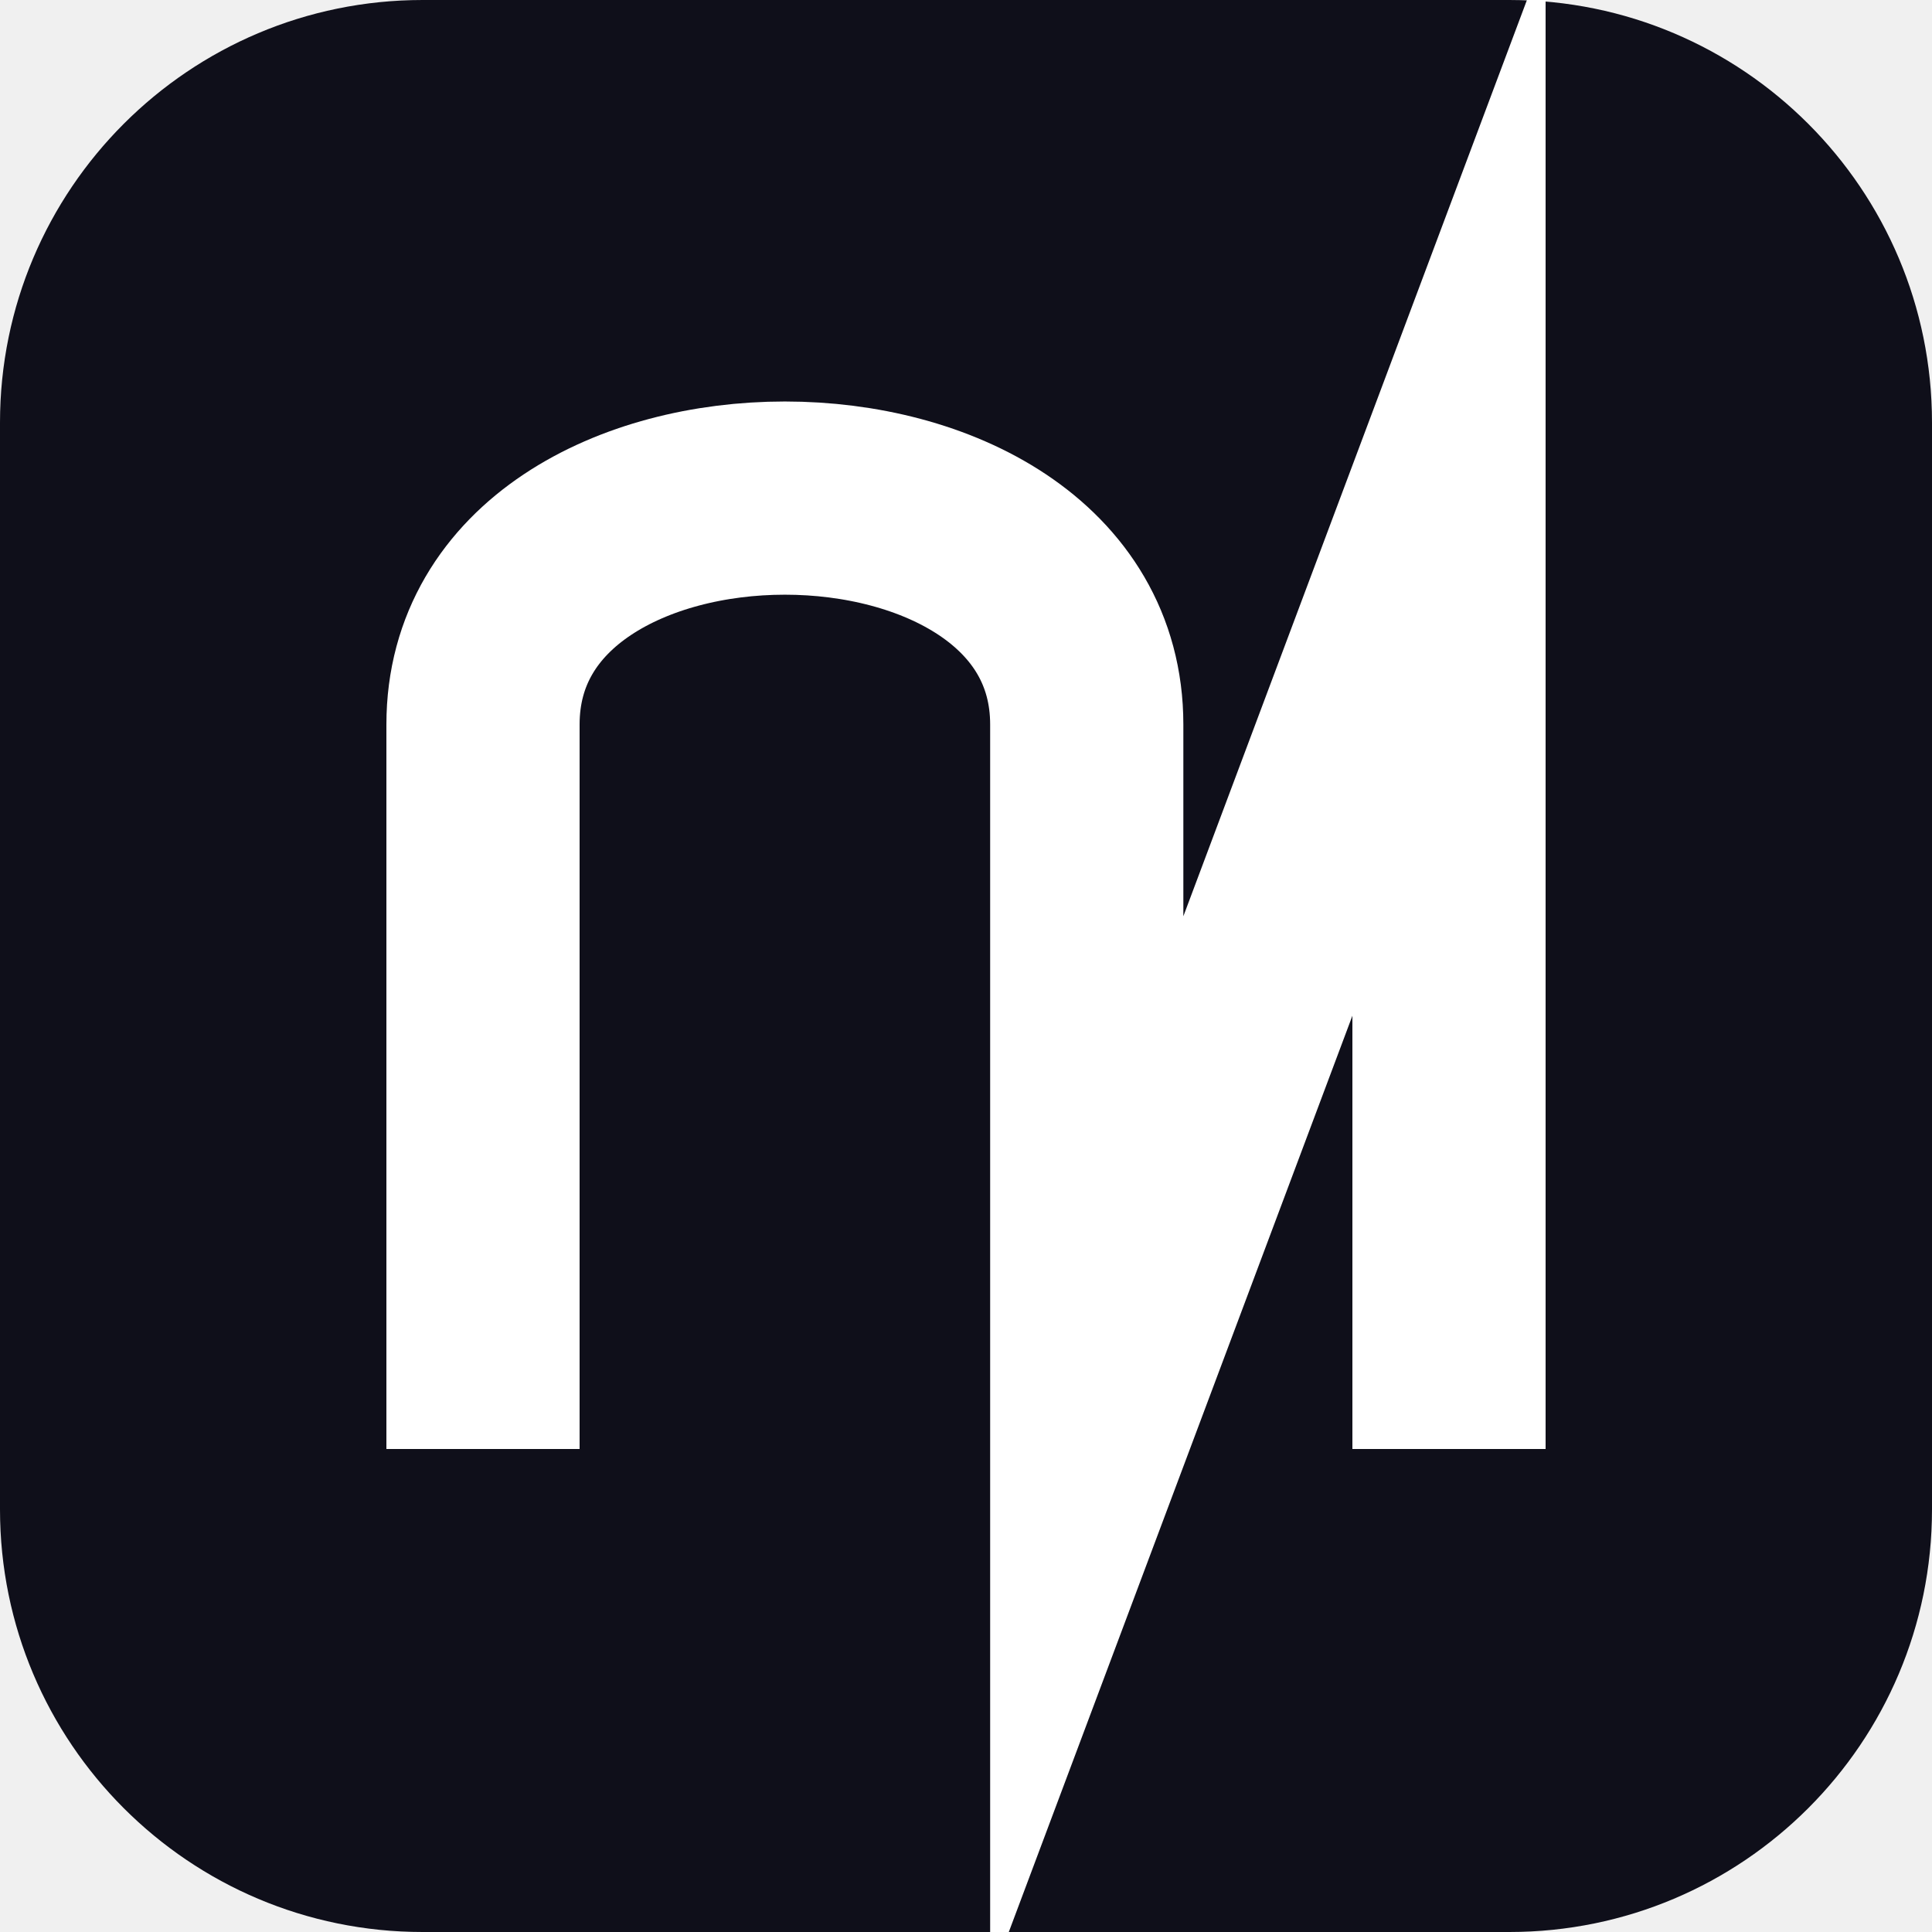
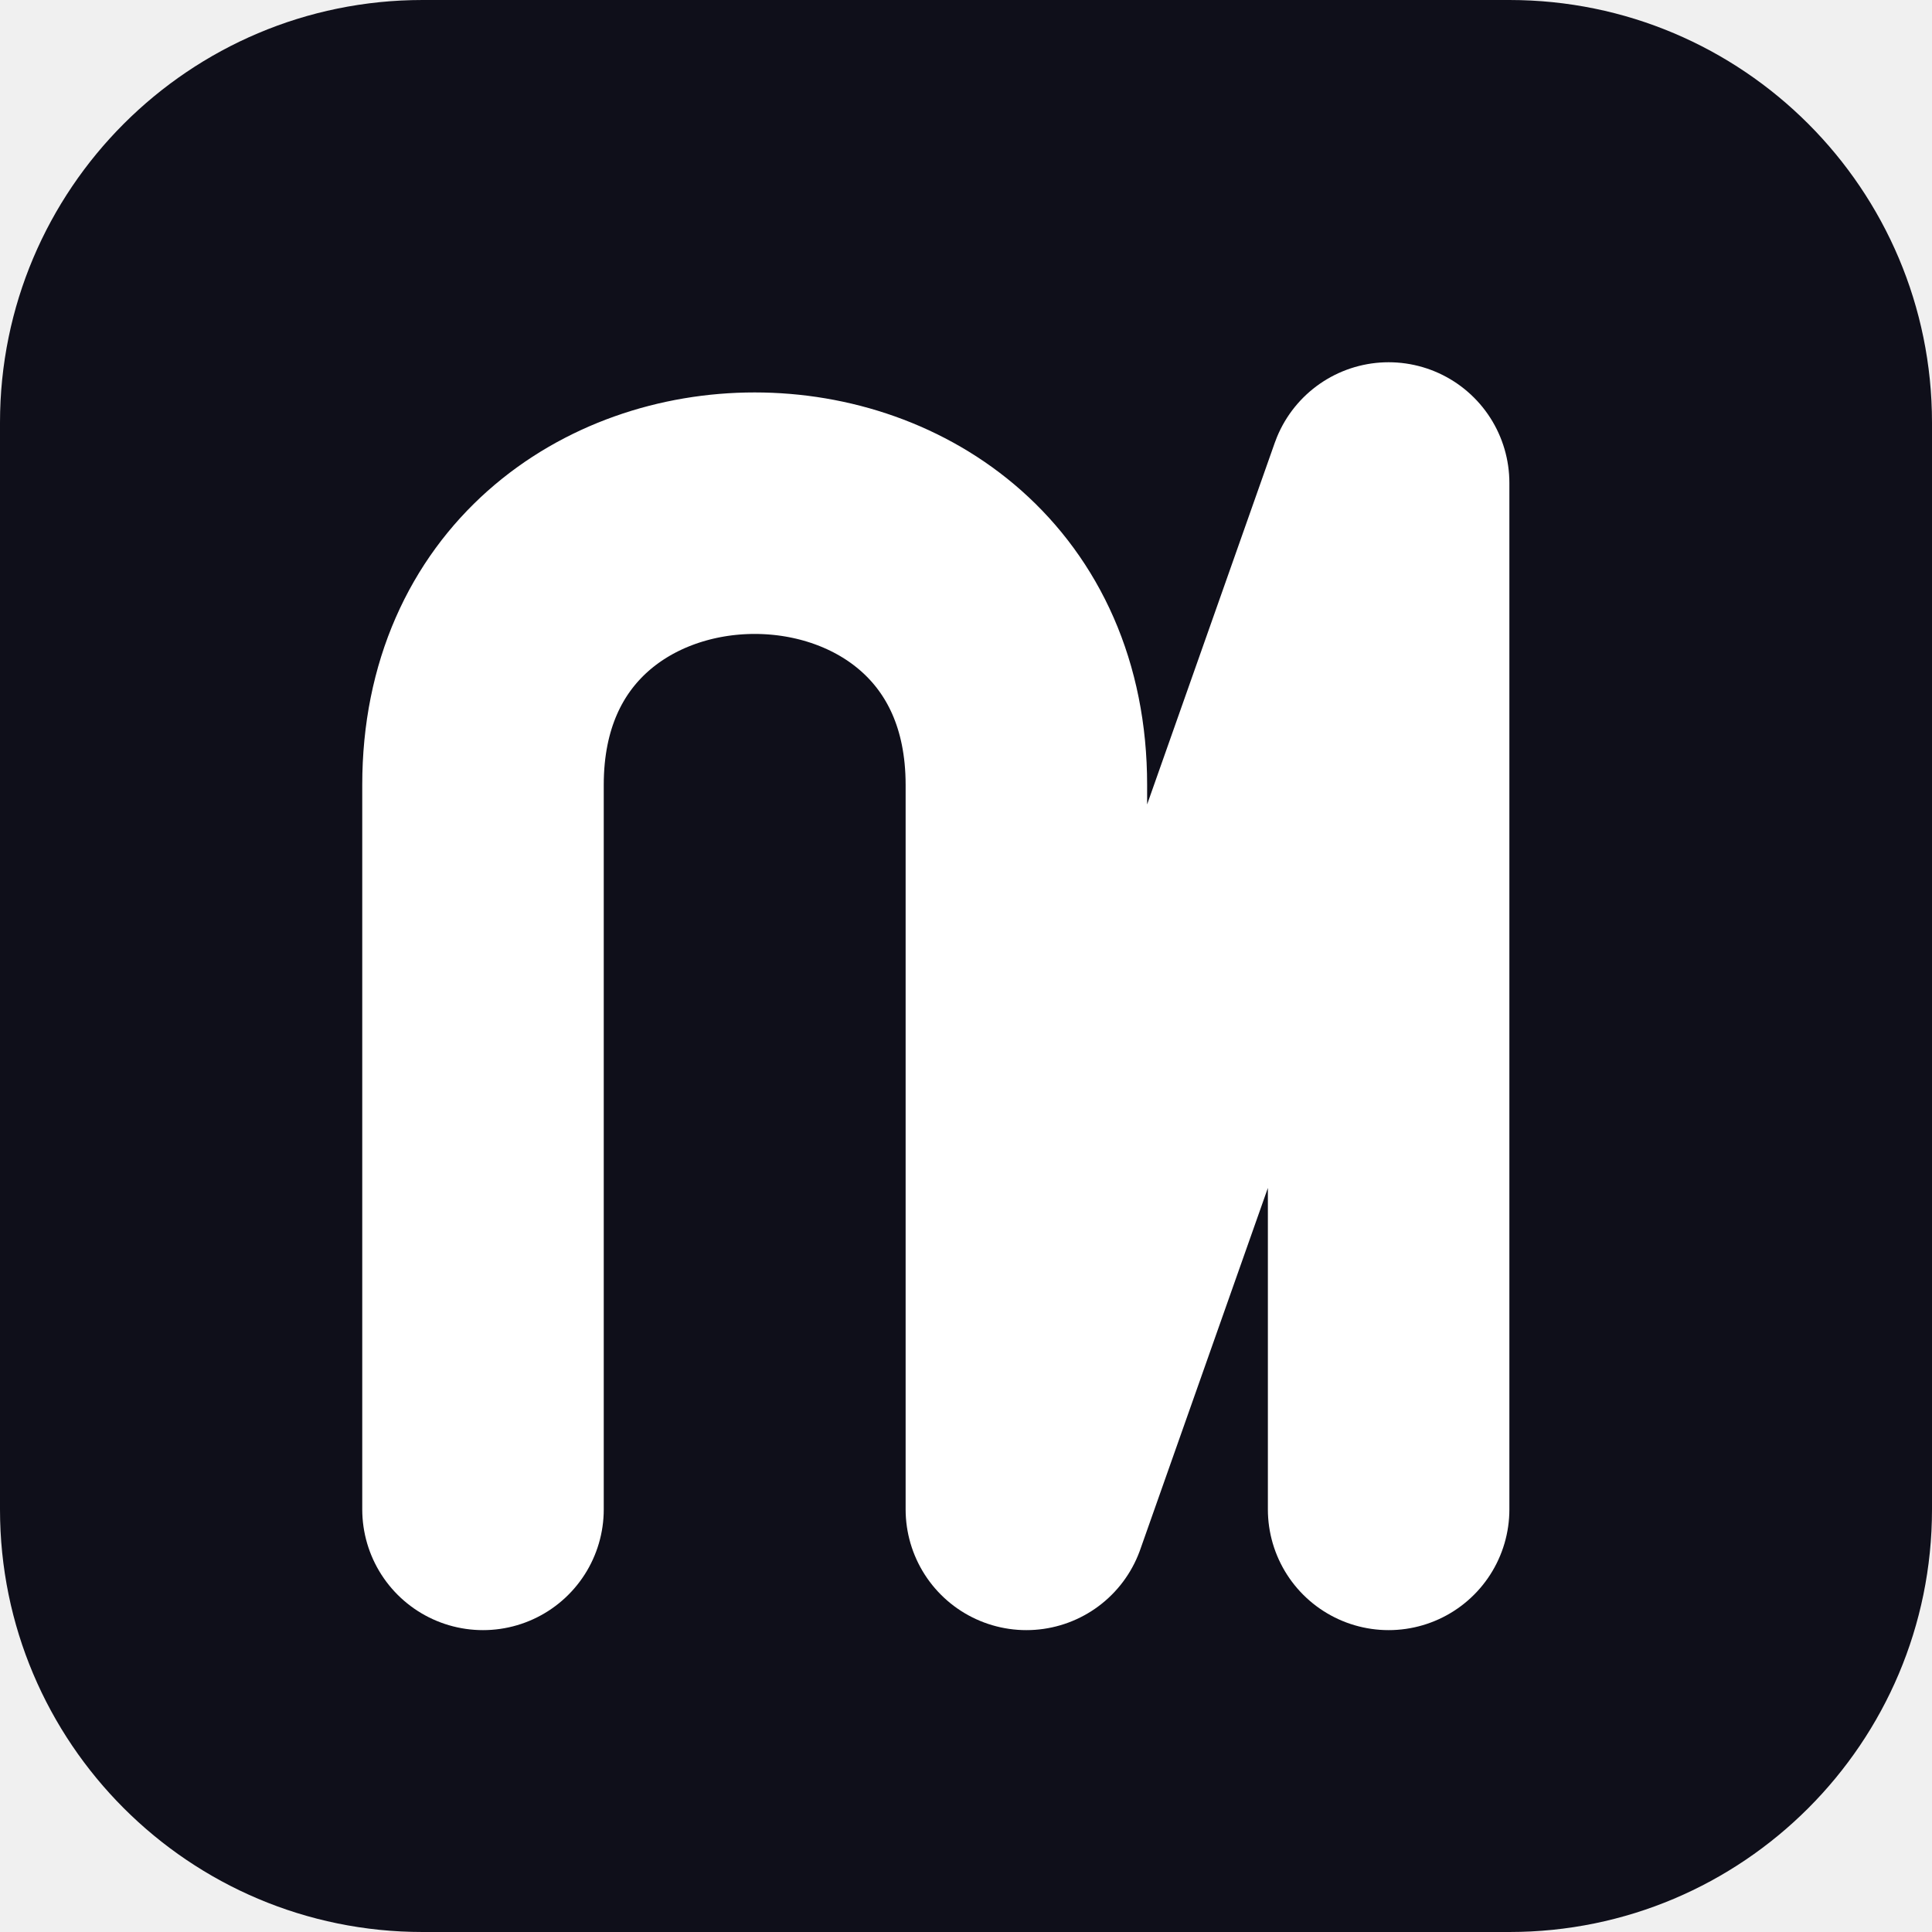
<svg xmlns="http://www.w3.org/2000/svg" viewBox="0 0 32 32">
  <rect width="32" height="32" rx="7" fill="#0f0f1a" />
-   <path d="M 8,24 V 12 C 8,7 18,7 18,12 V 24 L 24,8 V 24" stroke="#FFFFFF" stroke-width="3.2" fill="none" stroke-linecap="butt" stroke-linejoin="miter" stroke-miterlimit="6" />
+   <path d="M 8,25 V 13 C 8,7 17,7 17,13 V 25 L 23,8 V 25" stroke="#FFFFFF" stroke-width="4" fill="none" stroke-linecap="round" stroke-linejoin="round" />
</svg>
